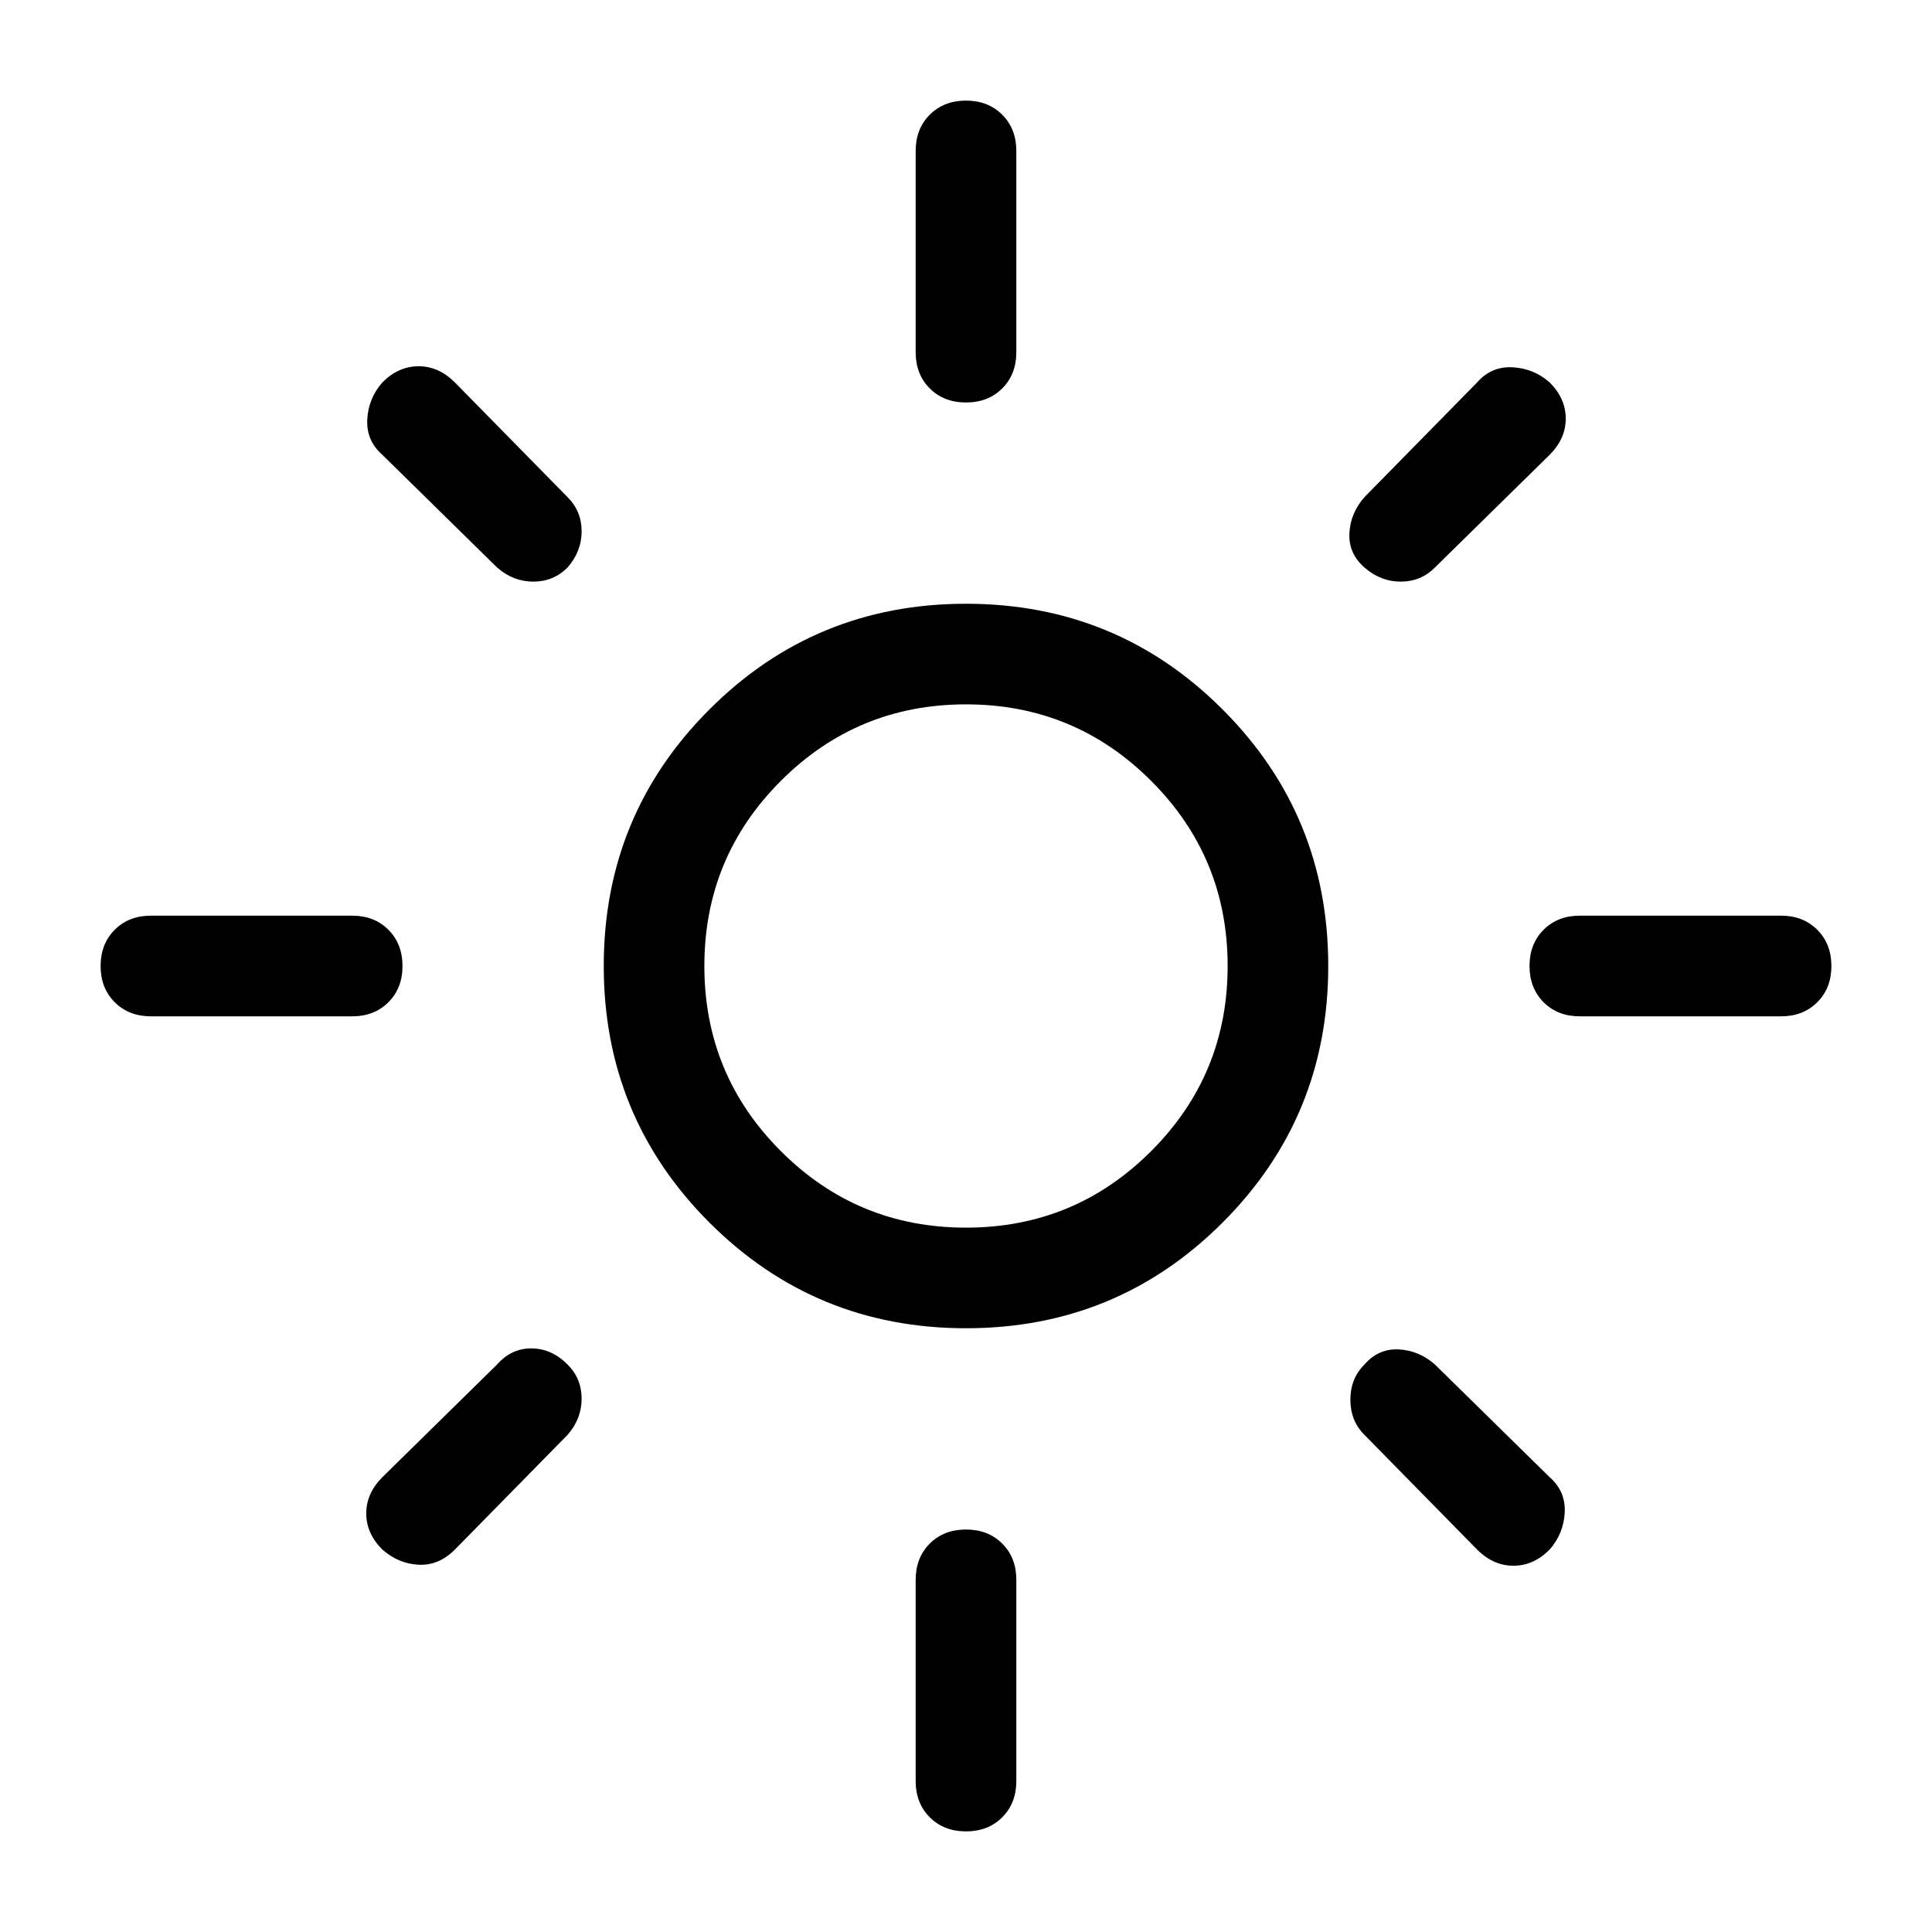
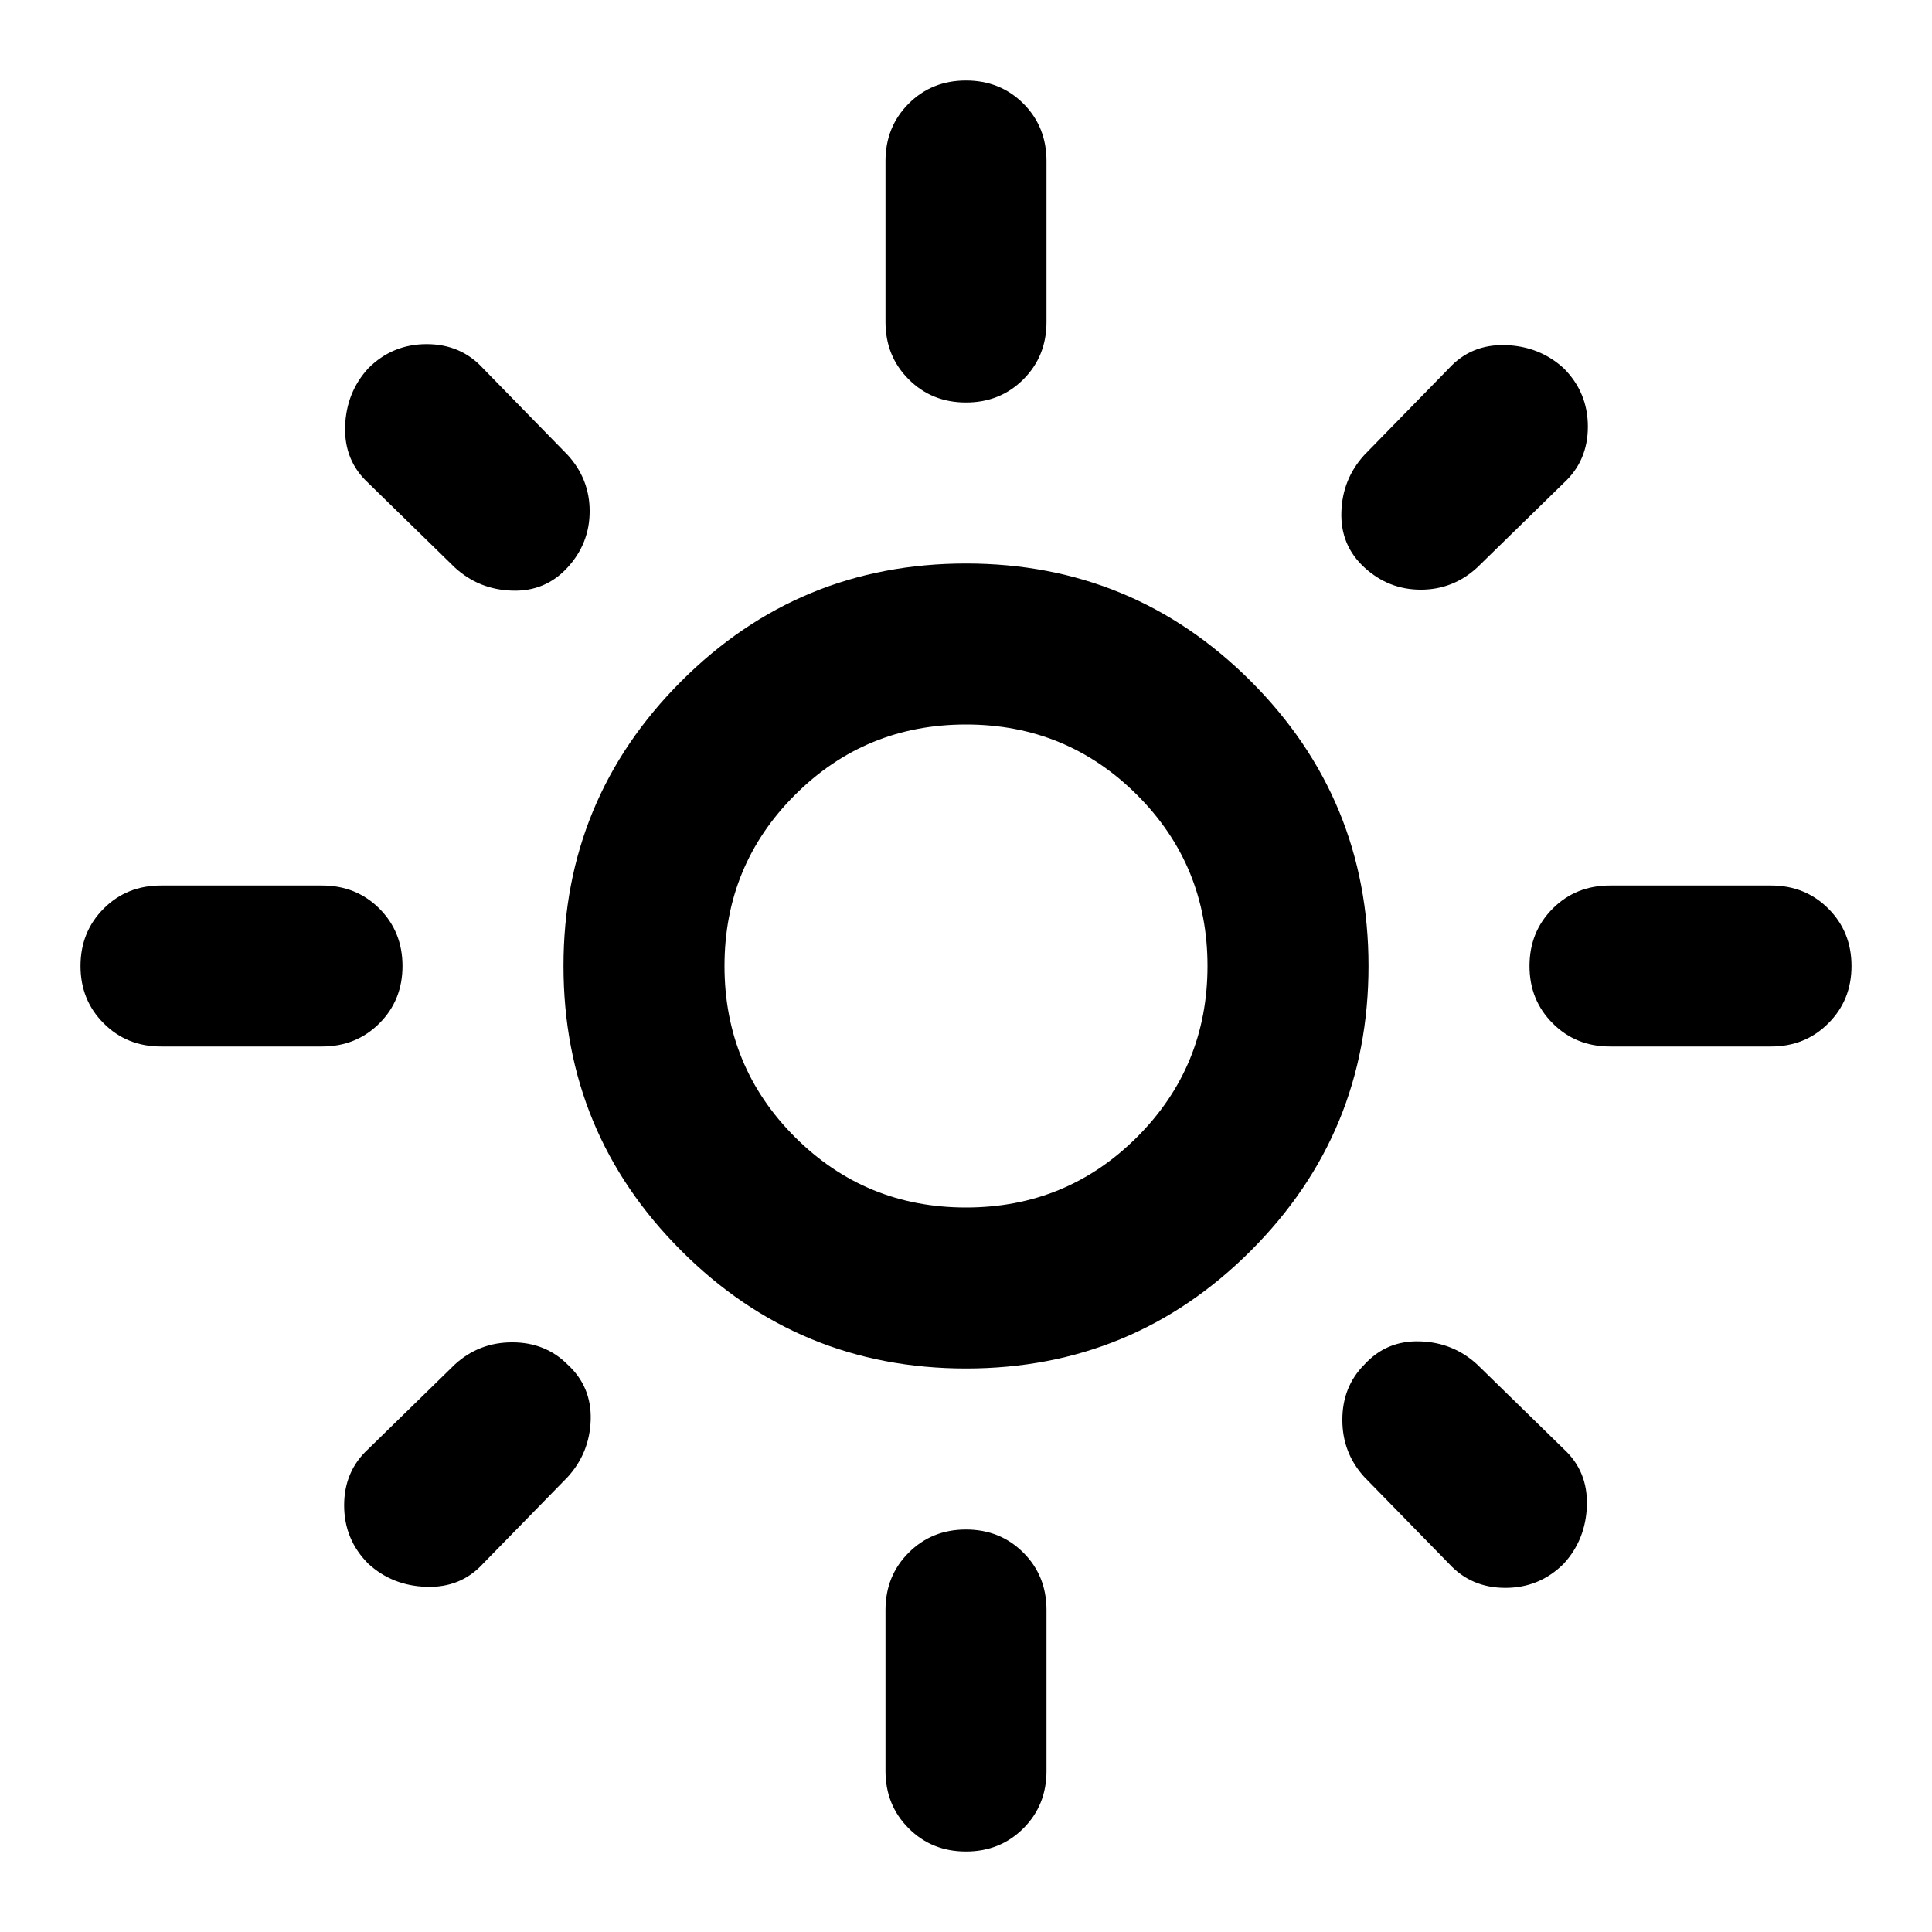
- <svg xmlns="http://www.w3.org/2000/svg" height="40" width="40">
-   <path d="M20 25.417q2.25 0 3.833-1.584Q25.417 22.25 25.417 20t-1.584-3.833Q22.25 14.583 20 14.583t-3.833 1.584Q14.583 17.75 14.583 20t1.584 3.833Q17.75 25.417 20 25.417Zm0 2.083q-3.125 0-5.312-2.188Q12.5 23.125 12.5 20q0-3.125 2.188-5.312Q16.875 12.5 20 12.5q3.125 0 5.312 2.188Q27.5 16.875 27.5 20q0 3.125-2.188 5.312Q23.125 27.5 20 27.5ZM3.125 21.042q-.458 0-.75-.292T2.083 20q0-.458.292-.75t.75-.292h4.167q.458 0 .75.292.291.292.291.75t-.291.75q-.292.292-.75.292Zm29.583 0q-.458 0-.75-.292-.291-.292-.291-.75t.291-.75q.292-.292.75-.292h4.167q.458 0 .75.292t.292.75q0 .458-.292.75t-.75.292ZM20 8.333q-.458 0-.75-.291-.292-.292-.292-.75V3.125q0-.458.292-.75t.75-.292q.458 0 .75.292t.292.75v4.167q0 .458-.292.75-.292.291-.75.291Zm0 29.584q-.458 0-.75-.292t-.292-.75v-4.167q0-.458.292-.75.292-.291.75-.291t.75.291q.292.292.292.75v4.167q0 .458-.292.75t-.75.292ZM10.292 11.75 7.917 9.417q-.334-.292-.313-.729.021-.438.313-.771.333-.334.75-.334.416 0 .75.334l2.333 2.375q.292.291.292.708t-.292.75q-.292.292-.708.292-.417 0-.75-.292Zm20.291 20.333-2.333-2.375q-.292-.291-.292-.729 0-.437.292-.729.292-.333.708-.312.417.02.75.312l2.375 2.333q.334.292.313.729-.021.438-.313.771-.333.334-.75.334-.416 0-.75-.334ZM28.25 11.75q-.333-.292-.312-.708.02-.417.312-.75l2.333-2.375q.292-.334.729-.313.438.021.771.313.334.333.334.75 0 .416-.334.75l-2.375 2.333q-.291.292-.708.292t-.75-.292ZM7.917 32.083q-.334-.333-.334-.75 0-.416.334-.75l2.375-2.333q.291-.333.708-.333t.75.333q.292.292.292.708 0 .417-.292.75l-2.333 2.375q-.334.334-.75.313-.417-.021-.75-.313ZM20 20Z" />
+ <svg xmlns="http://www.w3.org/2000/svg" height="24" width="24">
+   <path d="M12 15q1.25 0 2.125-.875T15 12q0-1.25-.875-2.125T12 9q-1.25 0-2.125.875T9 12q0 1.25.875 2.125T12 15Zm0 2q-2.075 0-3.537-1.463Q7 14.075 7 12t1.463-3.538Q9.925 7 12 7t3.538 1.462Q17 9.925 17 12q0 2.075-1.462 3.537Q14.075 17 12 17ZM2 13q-.425 0-.712-.288Q1 12.425 1 12t.288-.713Q1.575 11 2 11h2q.425 0 .713.287Q5 11.575 5 12t-.287.712Q4.425 13 4 13Zm18 0q-.425 0-.712-.288Q19 12.425 19 12t.288-.713Q19.575 11 20 11h2q.425 0 .712.287.288.288.288.713t-.288.712Q22.425 13 22 13Zm-8-8q-.425 0-.712-.288Q11 4.425 11 4V2q0-.425.288-.713Q11.575 1 12 1t.713.287Q13 1.575 13 2v2q0 .425-.287.712Q12.425 5 12 5Zm0 18q-.425 0-.712-.288Q11 22.425 11 22v-2q0-.425.288-.712Q11.575 19 12 19t.713.288Q13 19.575 13 20v2q0 .425-.287.712Q12.425 23 12 23ZM5.65 7.05 4.575 6q-.3-.275-.288-.7.013-.425.288-.725.3-.3.725-.3t.7.3L7.05 5.65q.275.3.275.7 0 .4-.275.7-.275.3-.687.287-.413-.012-.713-.287ZM18 19.425l-1.05-1.075q-.275-.3-.275-.712 0-.413.275-.688.275-.3.688-.287.412.012.712.287L19.425 18q.3.275.288.7-.013.425-.288.725-.3.3-.725.3t-.7-.3ZM16.95 7.05q-.3-.275-.287-.688.012-.412.287-.712L18 4.575q.275-.3.7-.288.425.013.725.288.3.3.3.725t-.3.7L18.35 7.05q-.3.275-.7.275-.4 0-.7-.275ZM4.575 19.425q-.3-.3-.3-.725t.3-.7l1.075-1.05q.3-.275.713-.275.412 0 .687.275.3.275.288.688-.013.412-.288.712L6 19.425q-.275.3-.7.287-.425-.012-.725-.287ZM12 12Z" />
</svg>
